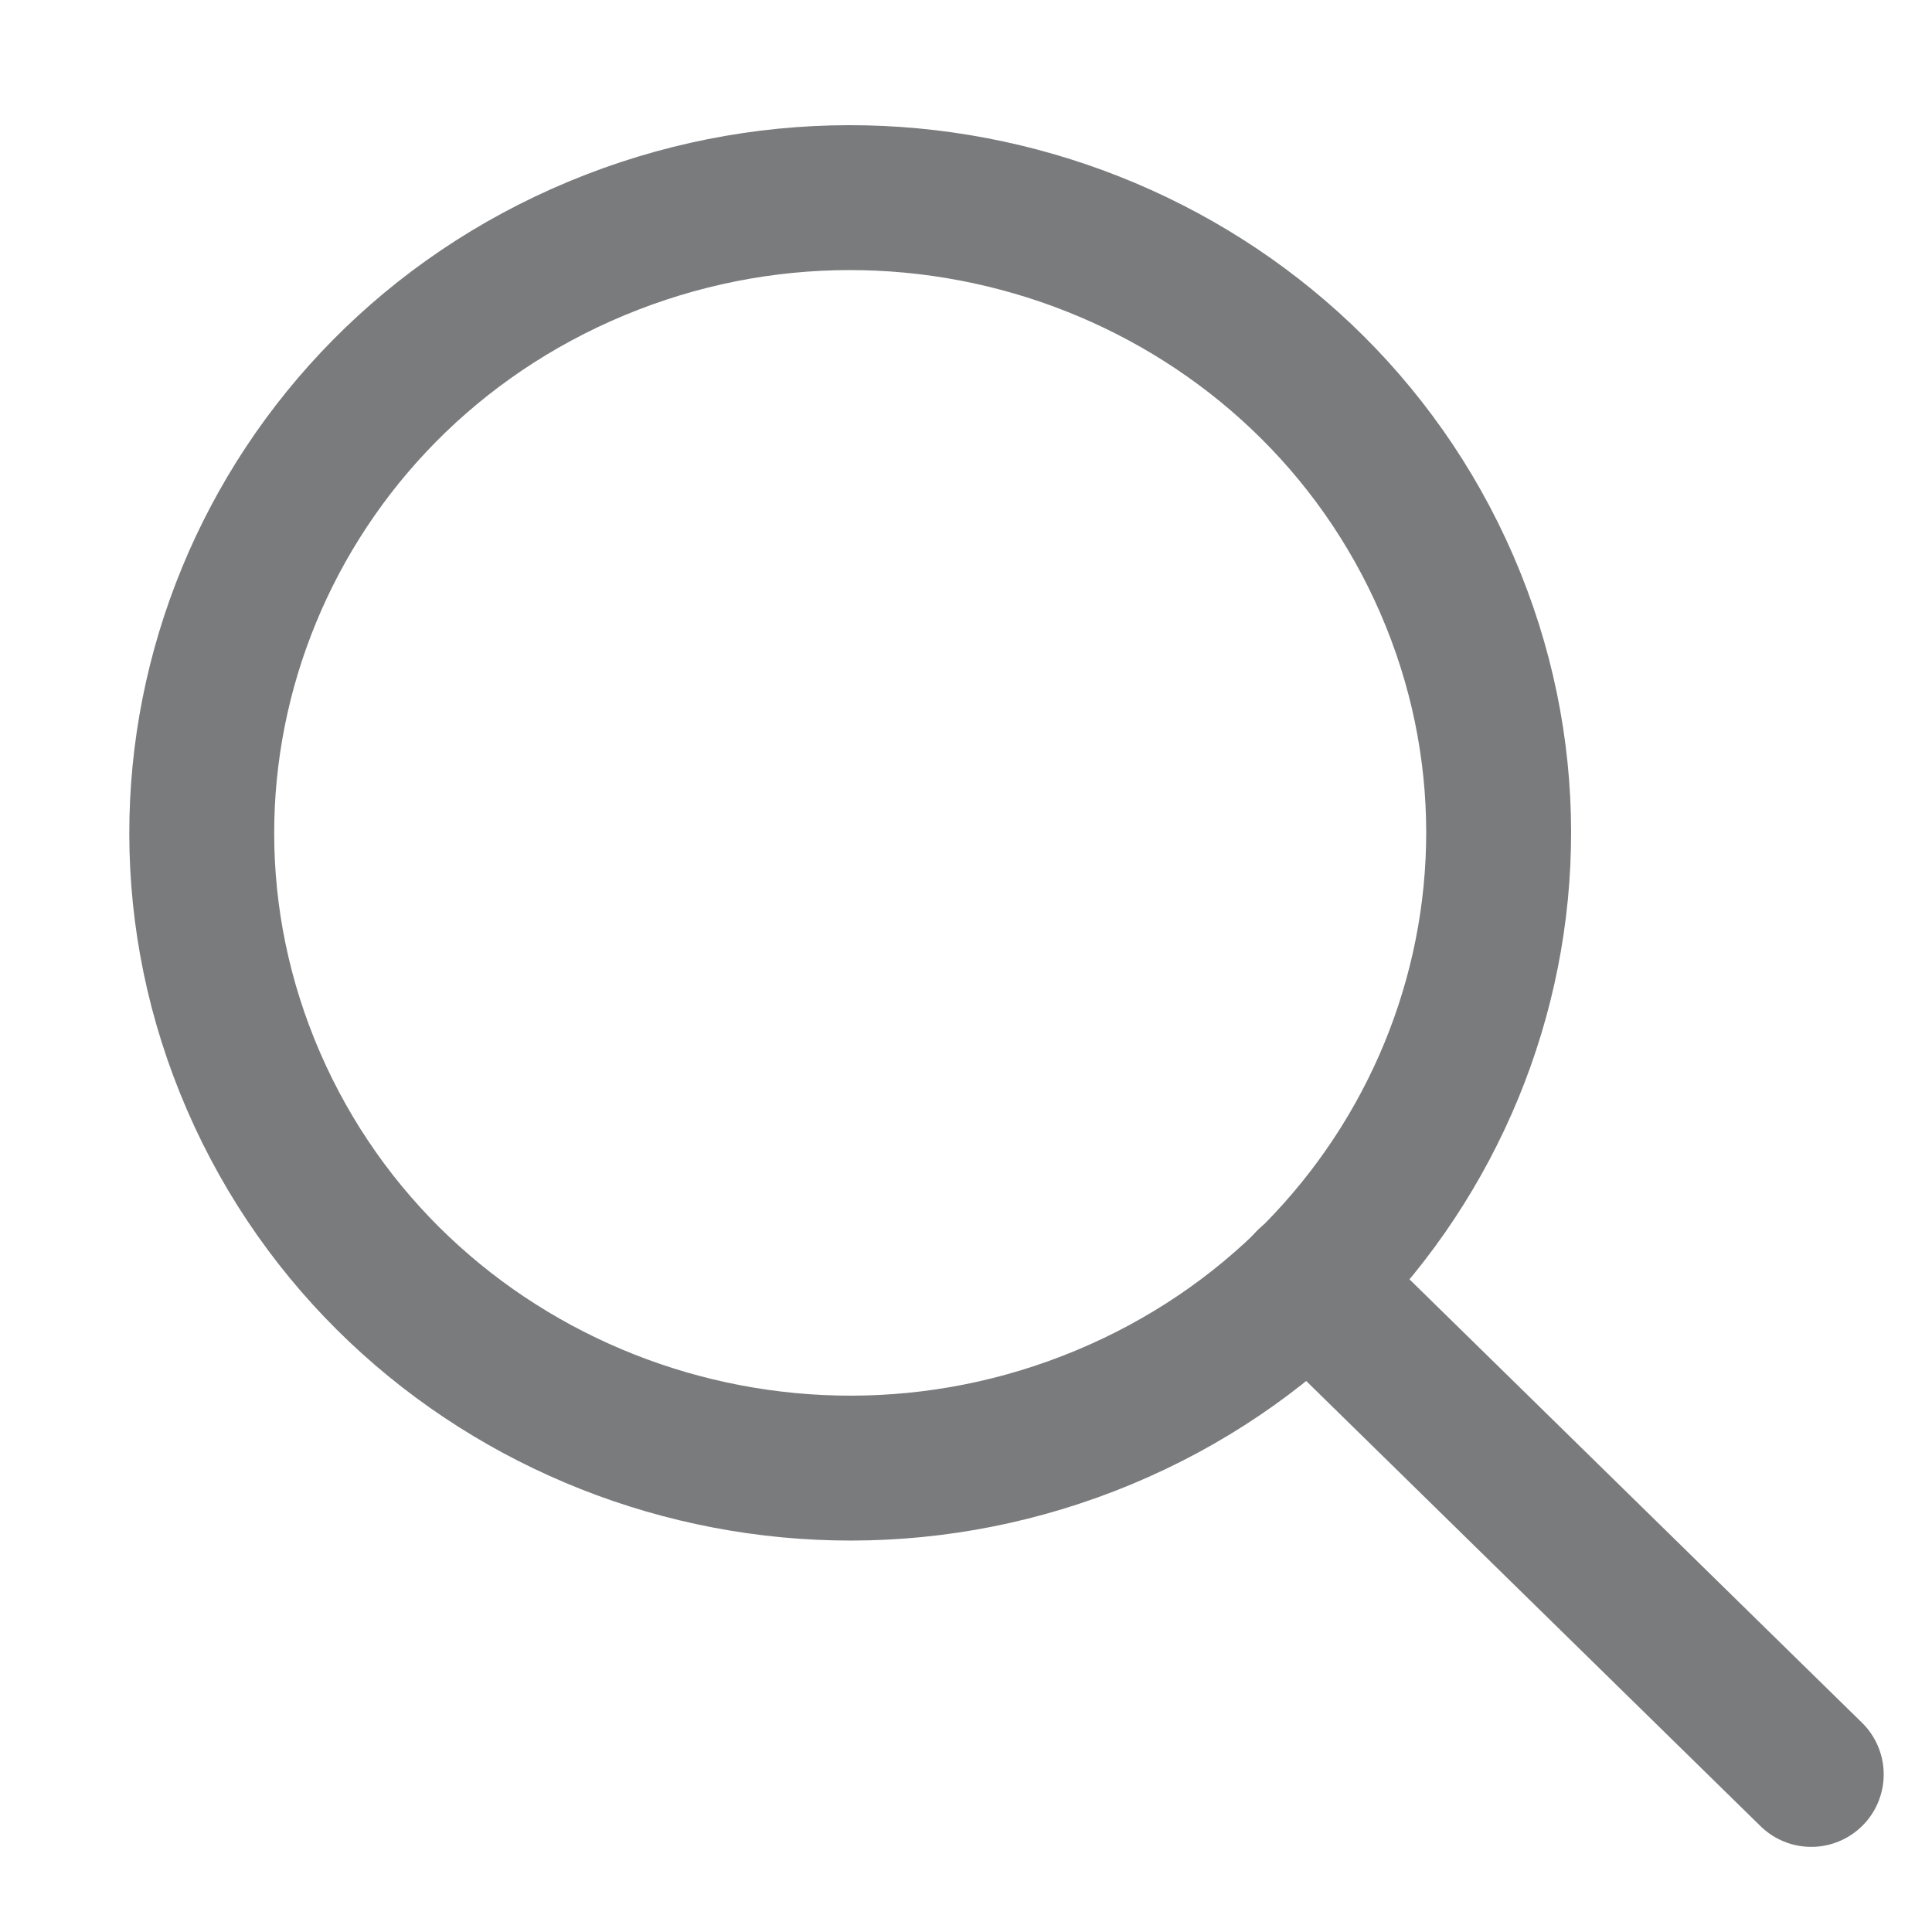
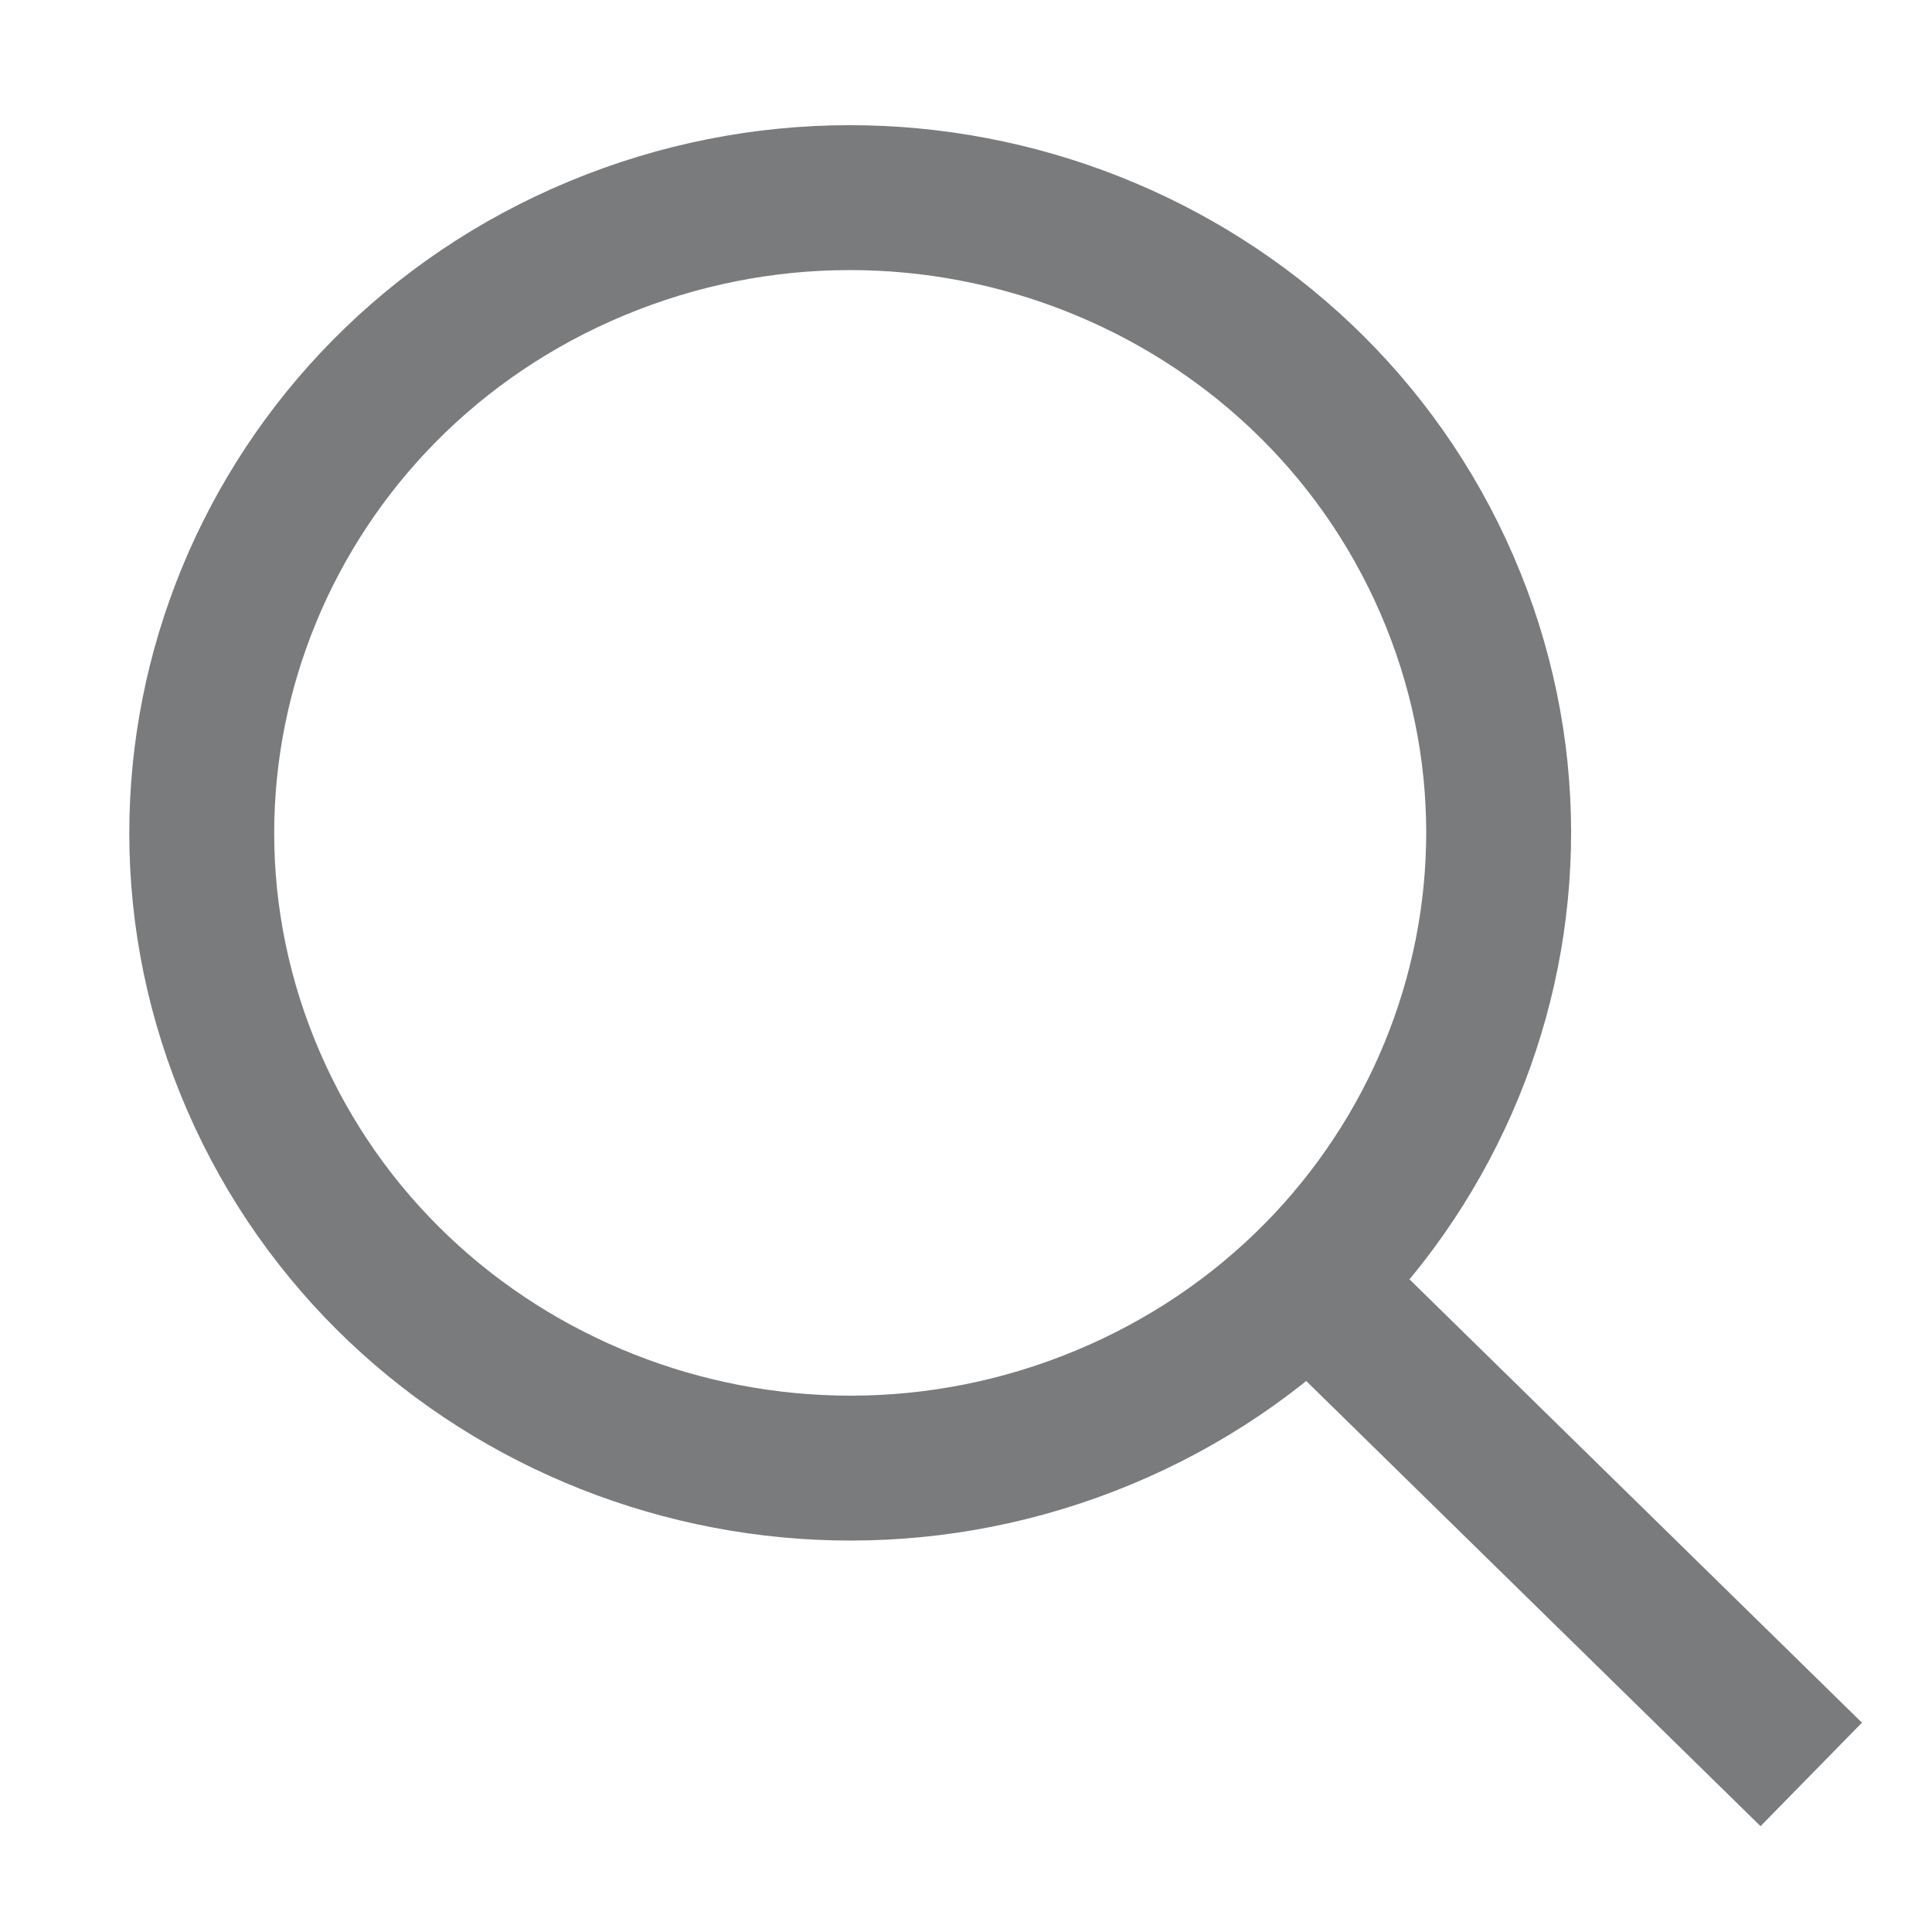
<svg xmlns="http://www.w3.org/2000/svg" width="16" height="16" viewBox="0 0 16 16" fill="none">
-   <path d="M10.836 10.615L15 14.695" stroke="#7A7B7D" stroke-width="1.2" stroke-linecap="round" stroke-linejoin="round" />
-   <path fill-rule="evenodd" clip-rule="evenodd" d="M9.141 11.738C11.87 10.602 13.142 7.514 11.982 4.84C10.822 2.167 7.67 0.921 4.941 2.057C2.212 3.193 0.94 6.281 2.1 8.955C3.26 11.628 6.412 12.874 9.141 11.738Z" stroke="#7A7B7D" stroke-width="1.2" stroke-linecap="round" stroke-linejoin="round" />
+   <path d="M10.836 10.615L15 14.695" stroke="#7A7B7D" stroke-width="1.2" strokeLinecap="round" strokeLinejoin="round" />
+   <path fill-rule="evenodd" clip-rule="evenodd" d="M9.141 11.738C11.87 10.602 13.142 7.514 11.982 4.84C10.822 2.167 7.67 0.921 4.941 2.057C2.212 3.193 0.94 6.281 2.1 8.955C3.26 11.628 6.412 12.874 9.141 11.738Z" stroke="#7A7B7D" stroke-width="1.2" strokeLinecap="round" strokeLinejoin="round" />
</svg>
